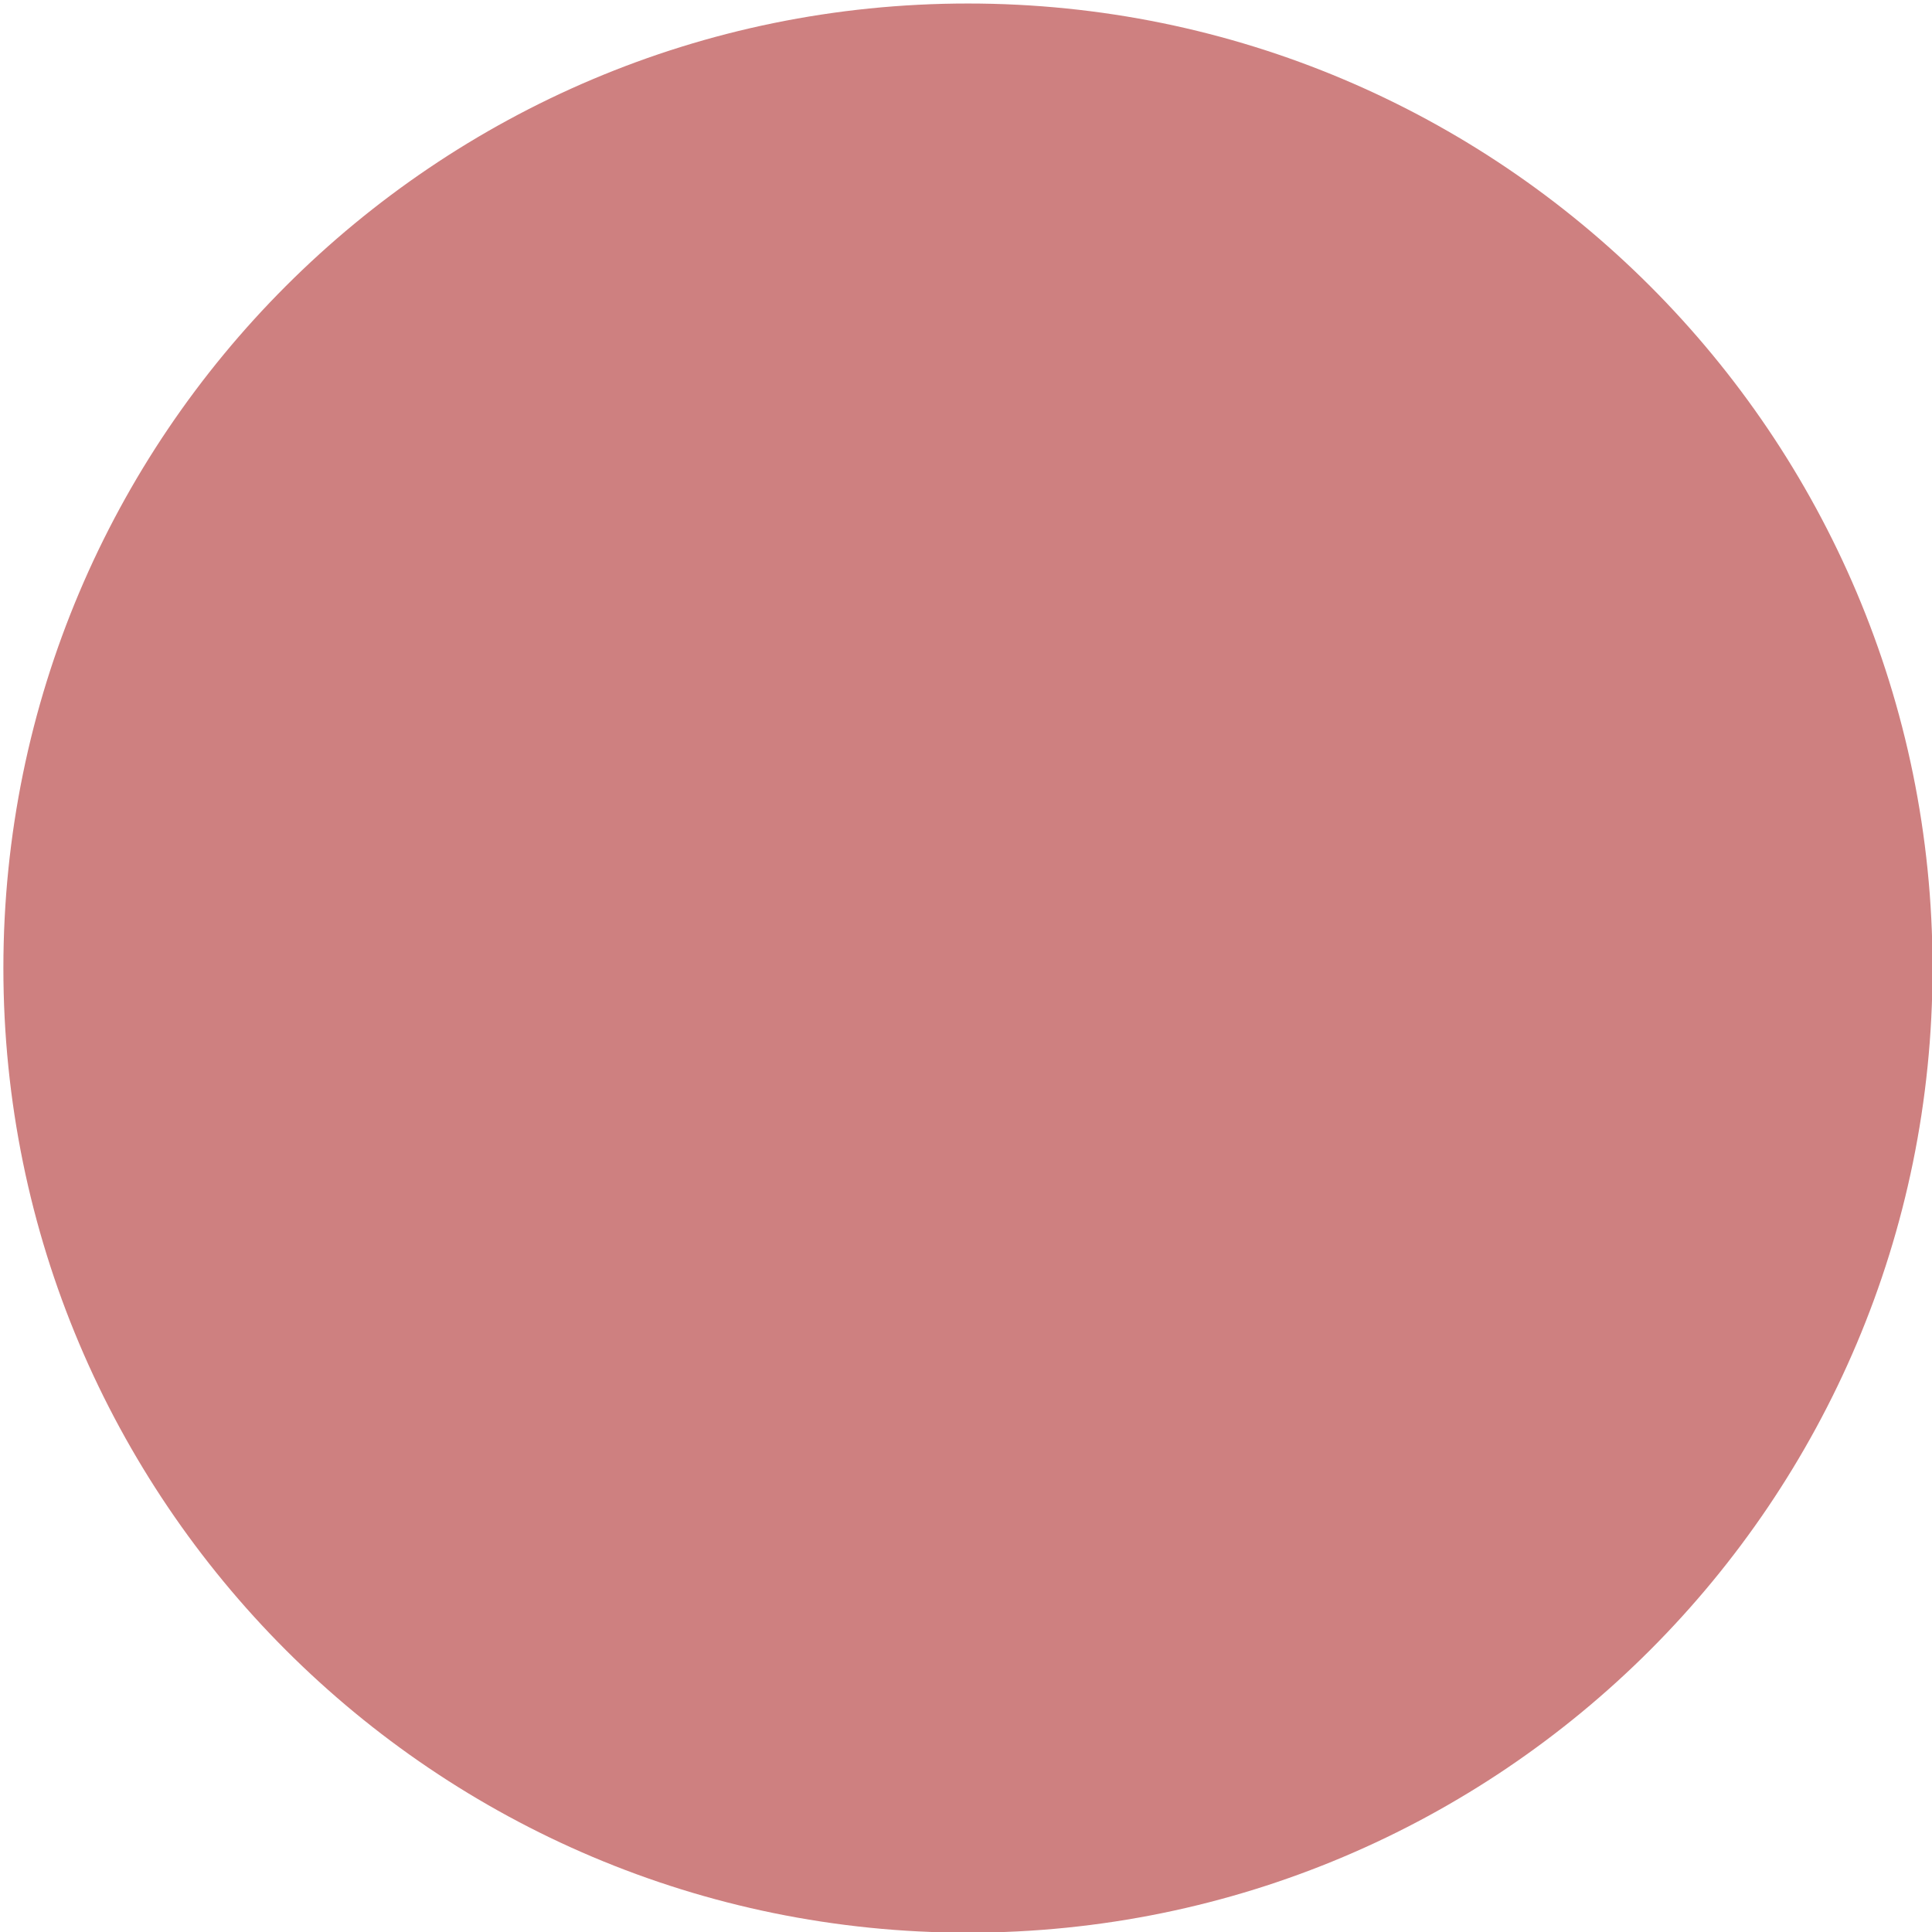
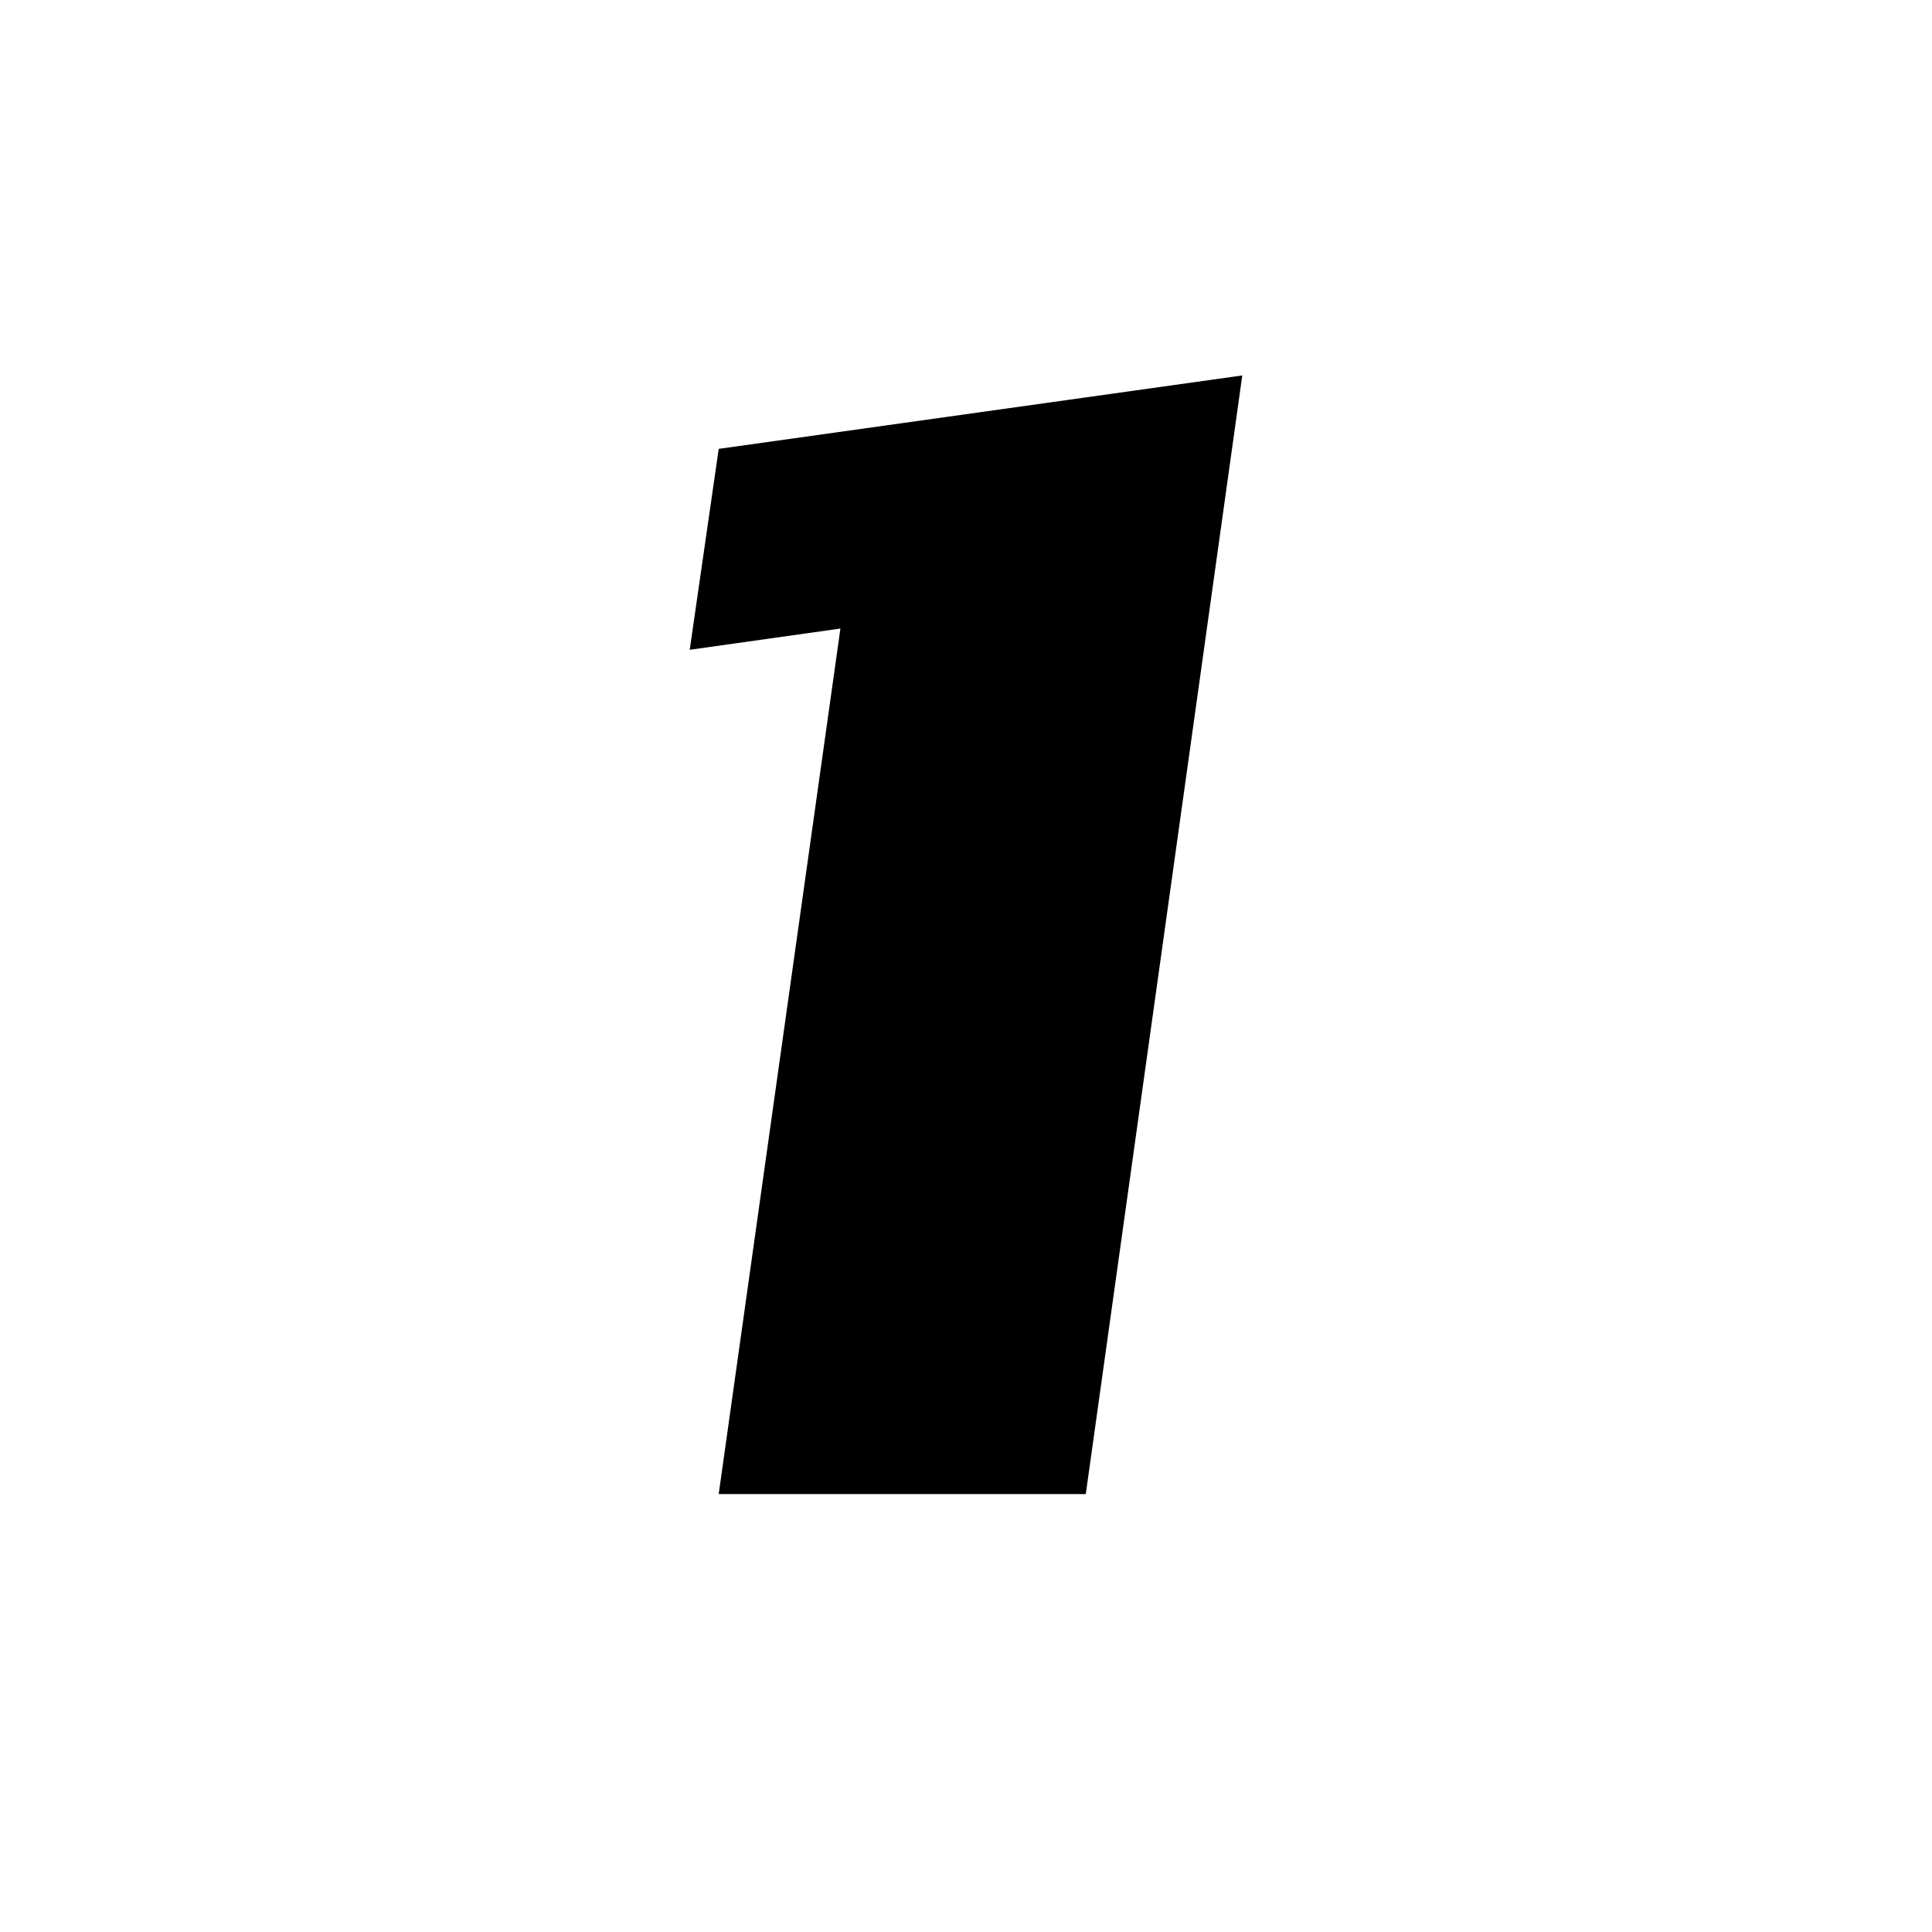
- <svg xmlns="http://www.w3.org/2000/svg" t="1739453005891" class="icon" viewBox="0 0 1024 1024" version="1.1" p-id="8708" width="24" height="24">
-   <path d="M1.792 513.107c0 282.352 228.897 511.248 511.248 511.248s511.248-228.897 511.248-511.248c0-282.352-228.897-511.248-511.248-511.248-282.352 0-511.248 228.897-511.248 511.248z" fill="#ce8080" p-id="8709" />
+ <svg xmlns="http://www.w3.org/2000/svg" t="1741150209714" class="icon" viewBox="0 0 1024 1024" version="1.1" p-id="1652" data-spm-anchor-id="a313x.search_index.0.i2.14903a81PTJrEn" width="24" height="24">
+   <path d="M575.488 791.893l82.944-592.896-277.504 38.912-15.36 106.496 79.872-11.264L380.928 791.893z" fill="#000000" p-id="1653" />
</svg>
